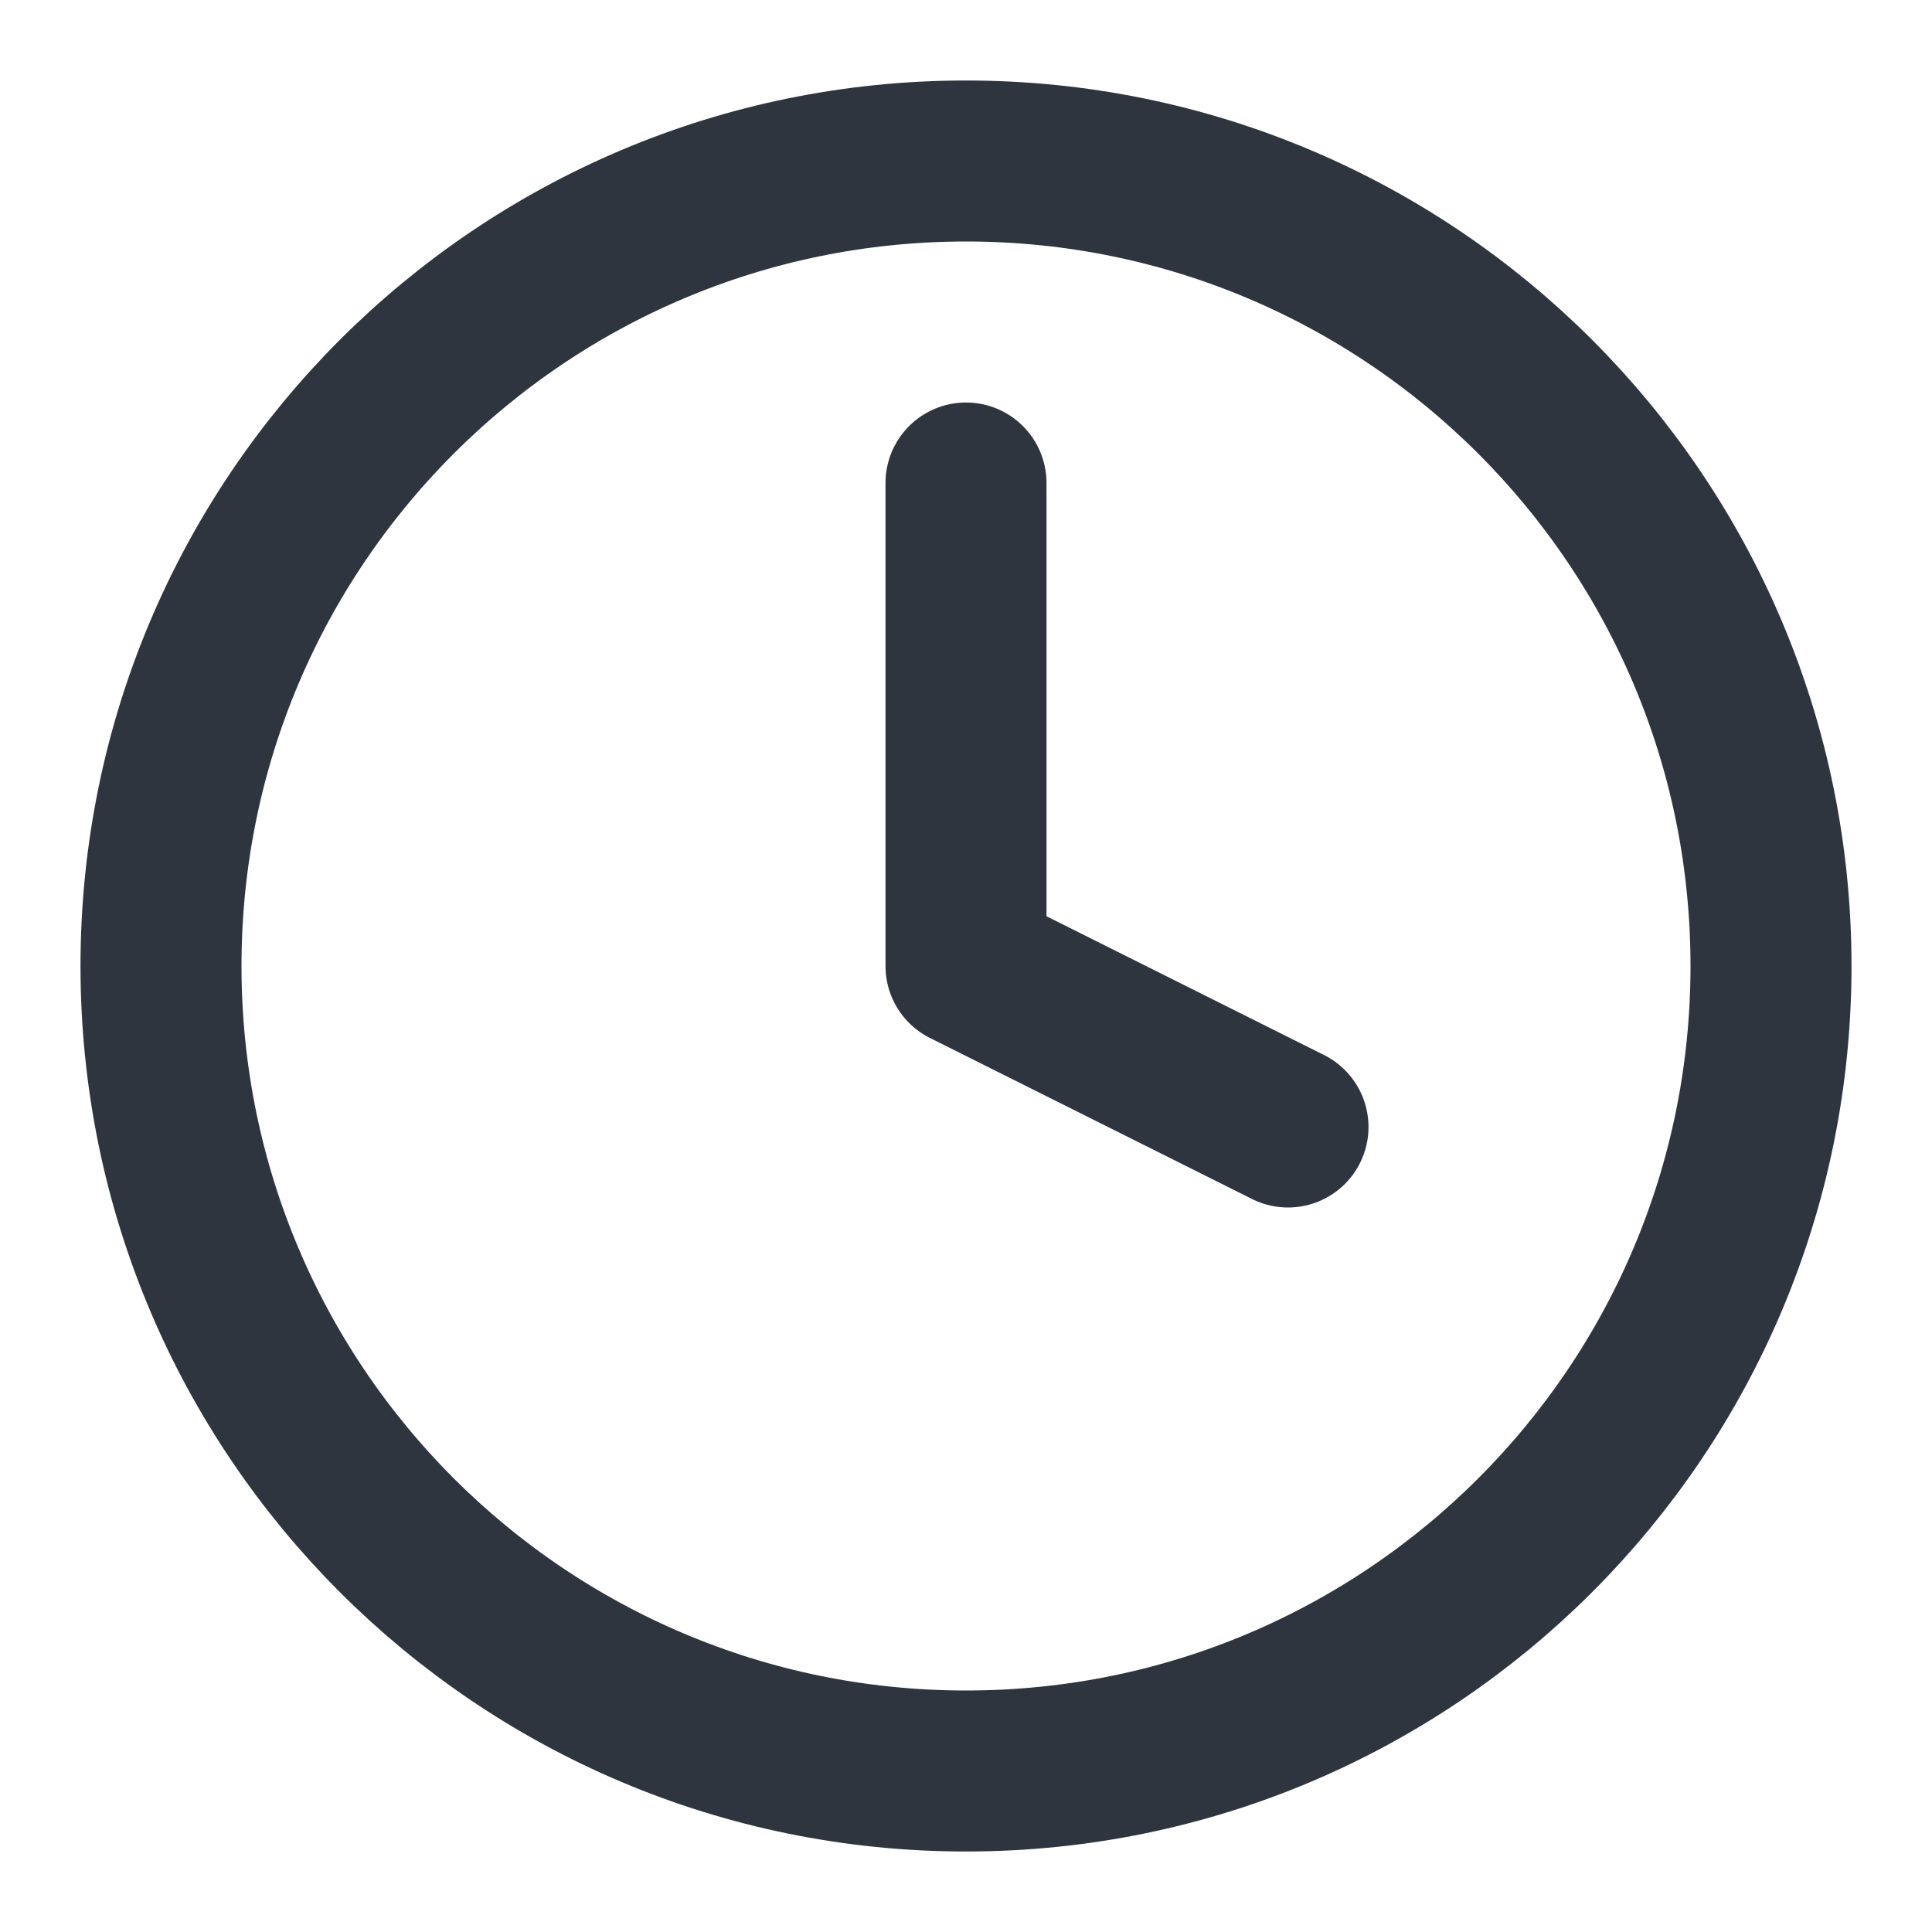
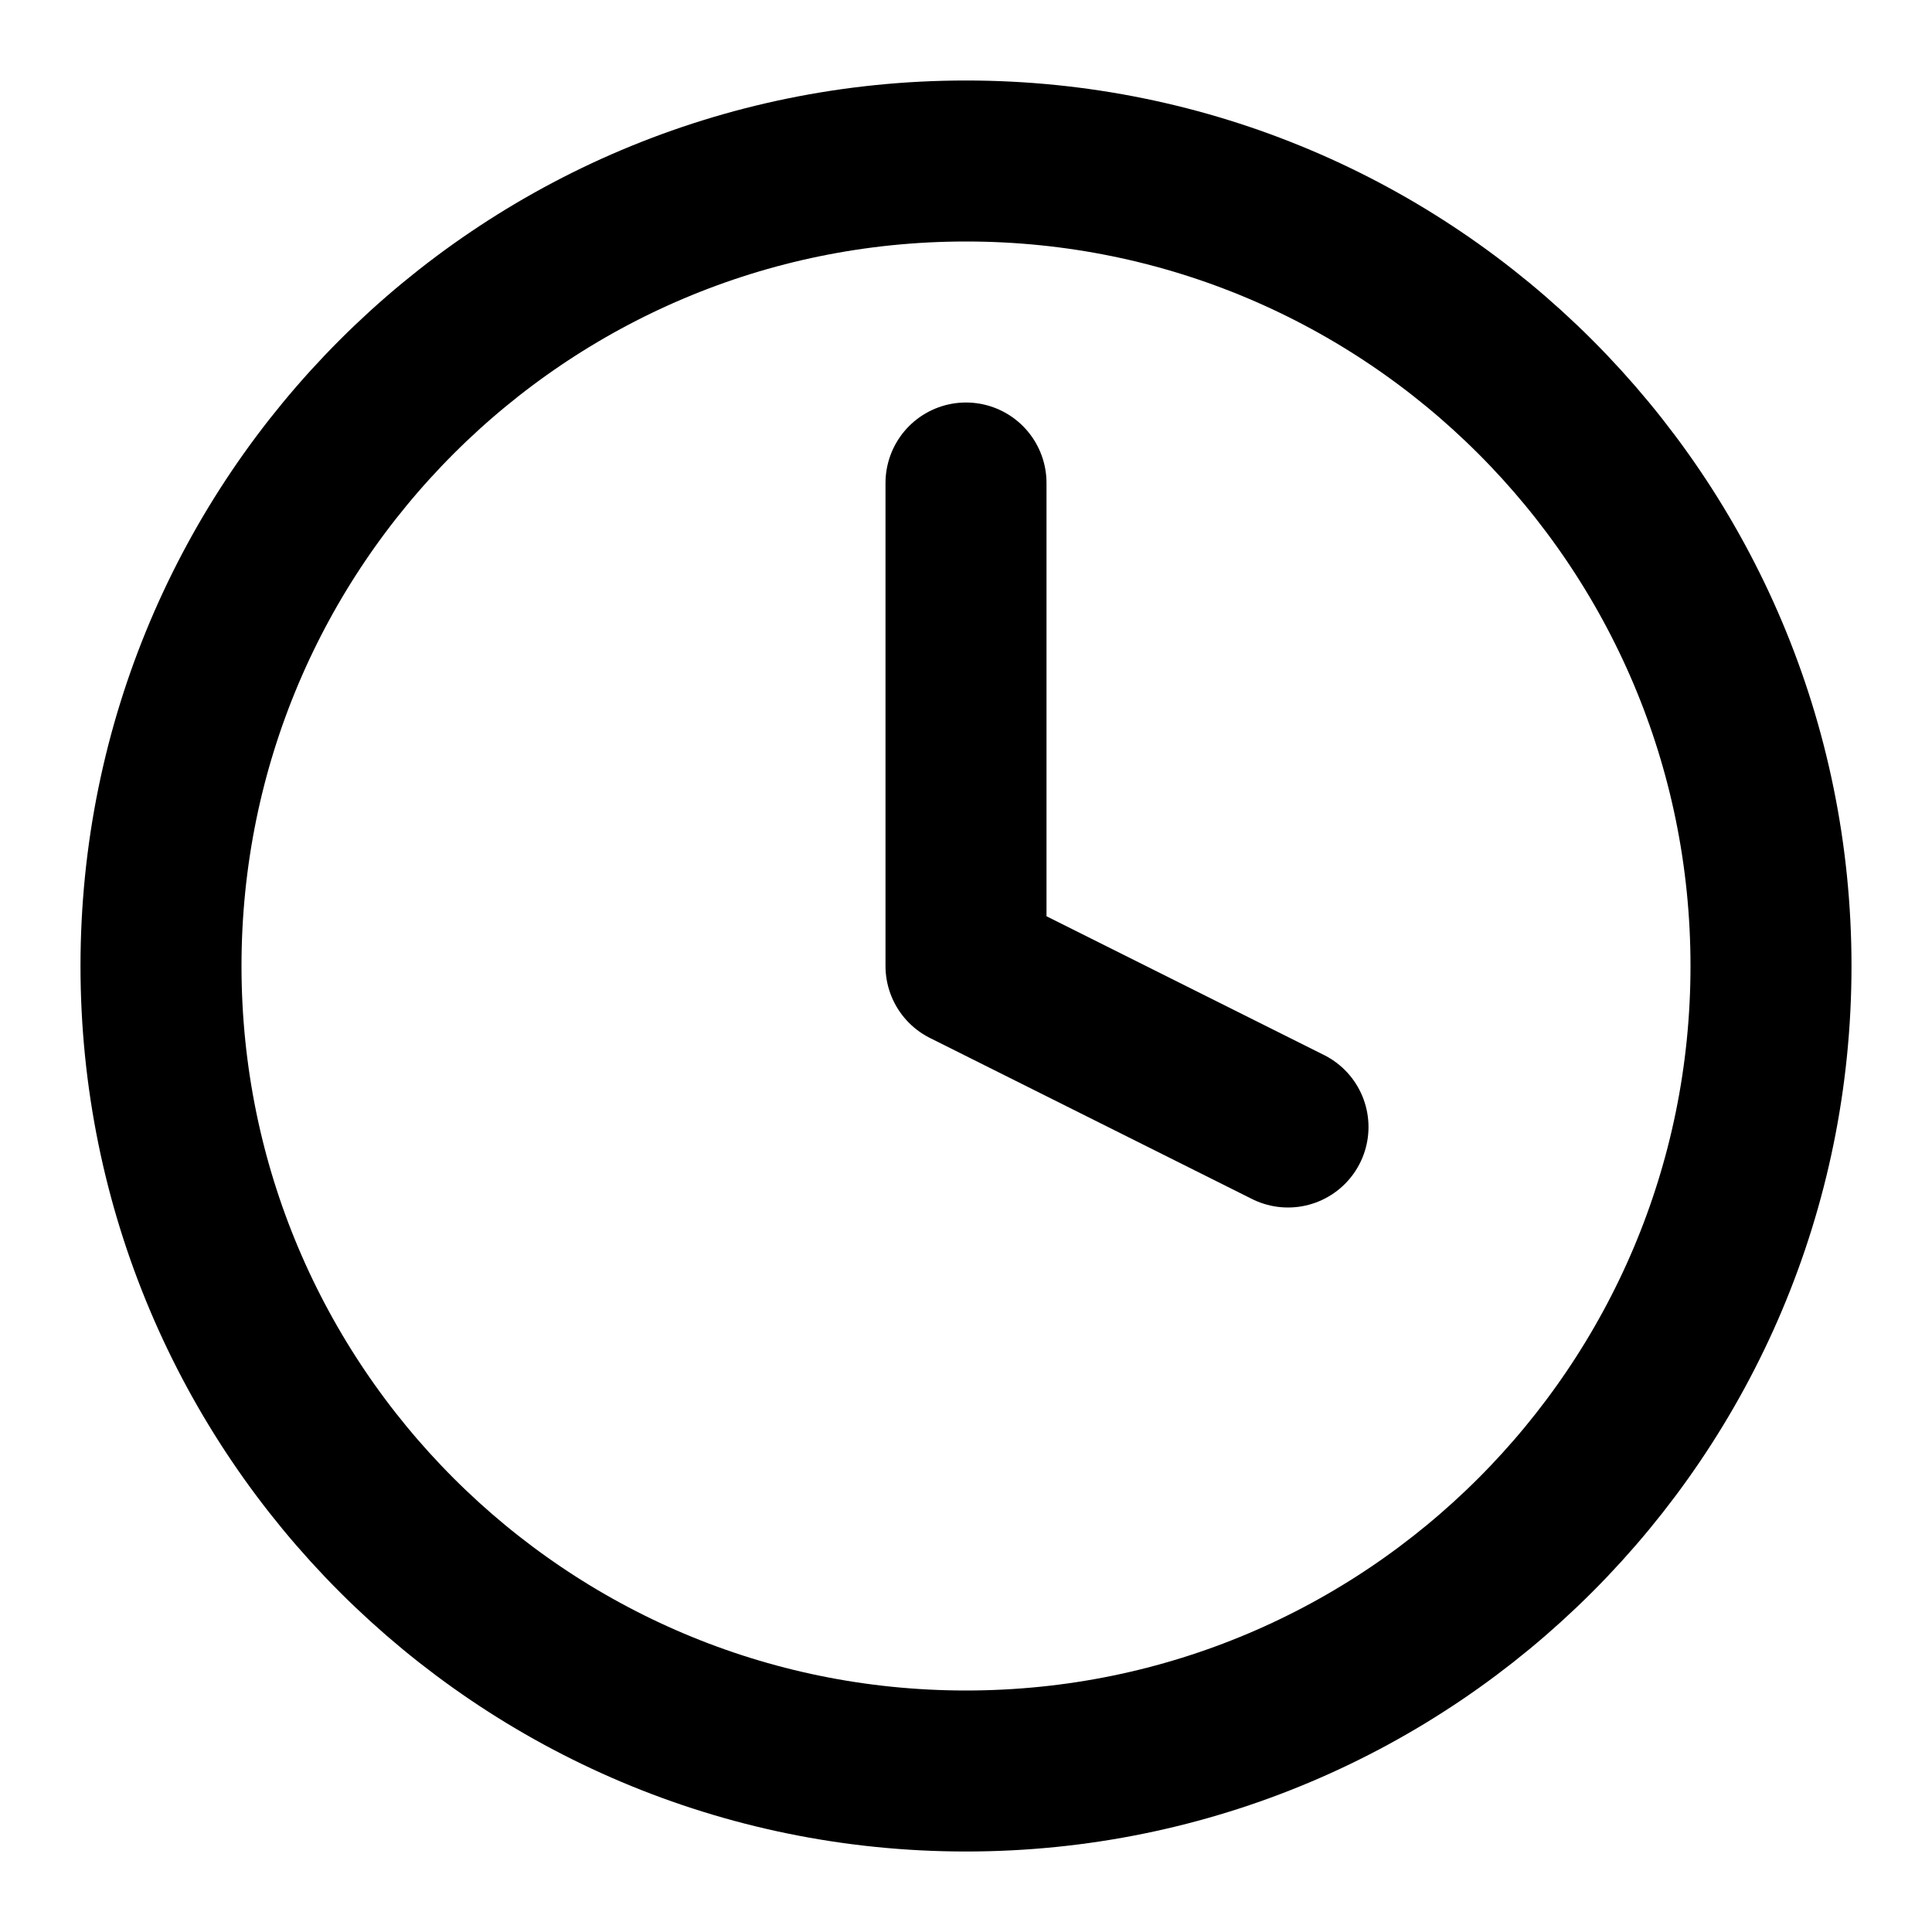
- <svg xmlns="http://www.w3.org/2000/svg" width="24" height="24" viewBox="0 0 24 24" fill="none">
-   <path d="M12 22C17.523 22 22 17.523 22 12C22 6.477 17.523 2 12 2C6.477 2 2 6.477 2 12C2 17.523 6.477 22 12 22Z" stroke="#2F353F" stroke-width="2" stroke-linecap="round" stroke-linejoin="round" />
-   <path d="M12 6V12L16 14" stroke="#2F353F" stroke-width="2" stroke-linecap="round" stroke-linejoin="round" />
+ <svg xmlns="http://www.w3.org/2000/svg" width="24" height="24" viewBox="0 0 24 24" fill="none" stroke="#2F353F">
+   <path d="M12 22C17.523 22 22 17.523 22 12C22 6.477 17.523 2 12 2C6.477 2 2 6.477 2 12C2 17.523 6.477 22 12 22Z" stroke="currentColor" stroke-width="2" stroke-linecap="round" stroke-linejoin="round" />
+   <path d="M12 6V12L16 14" stroke="currentColor" stroke-width="2" stroke-linecap="round" stroke-linejoin="round" />
</svg>
